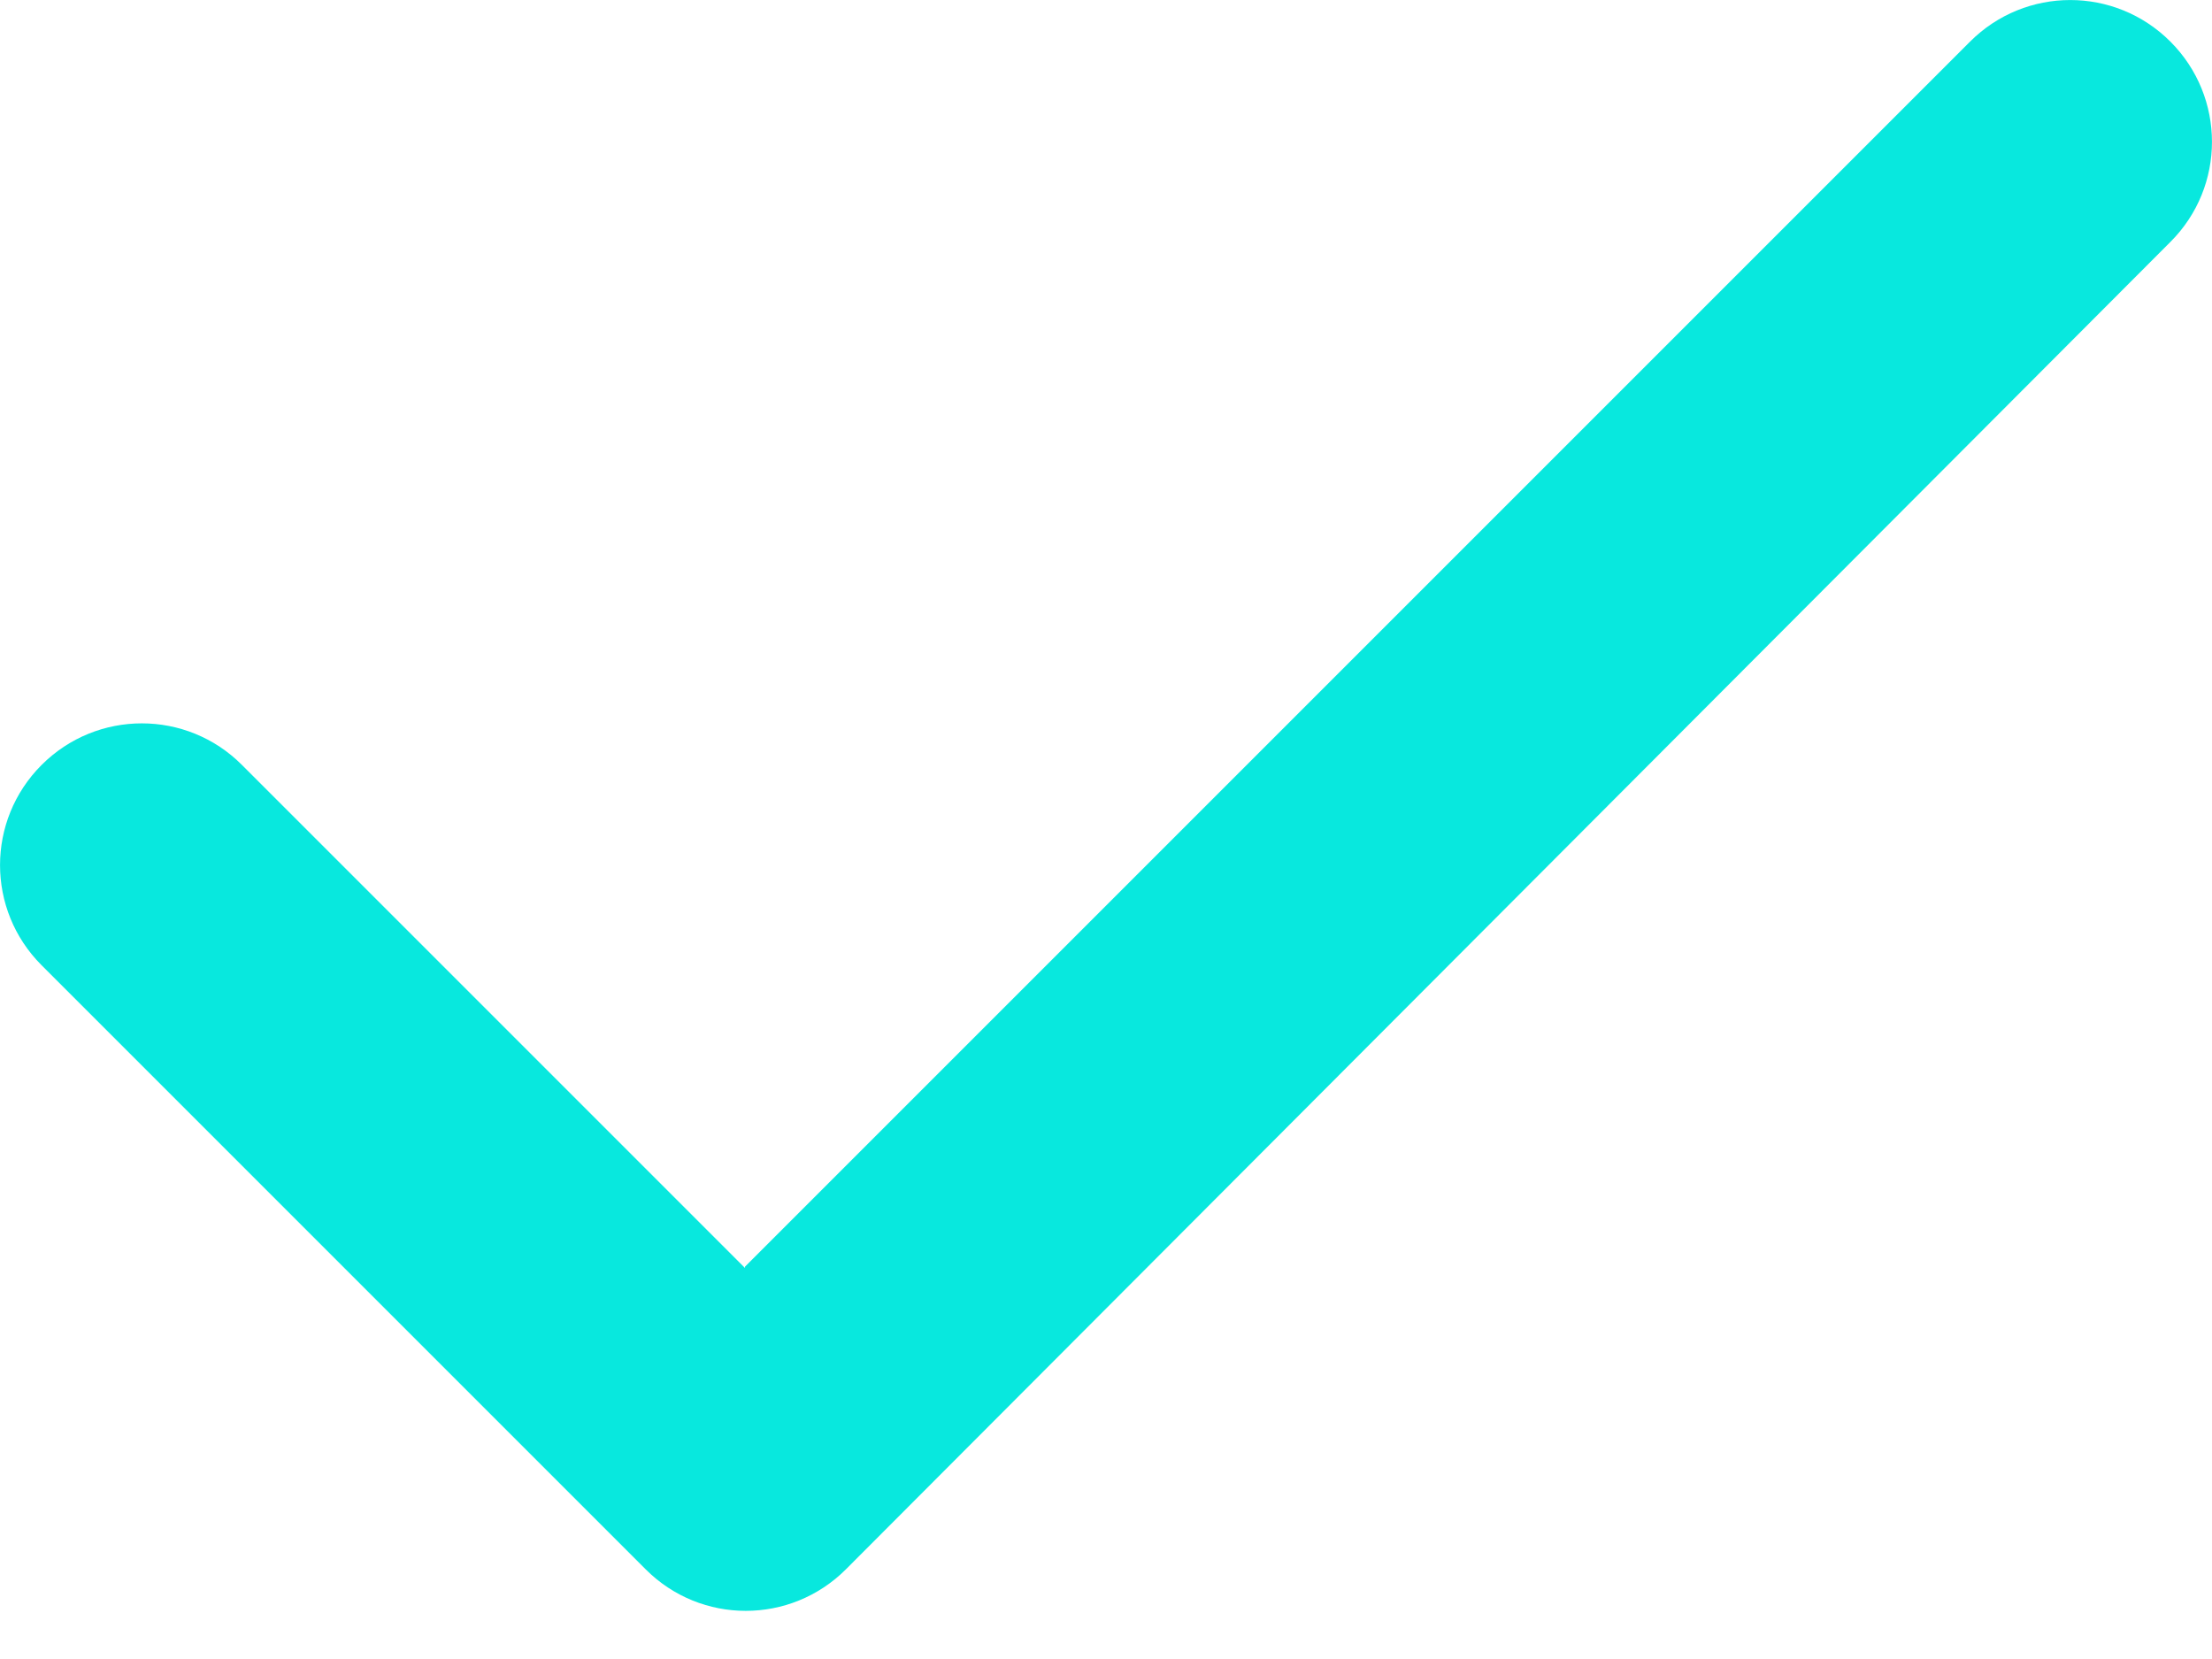
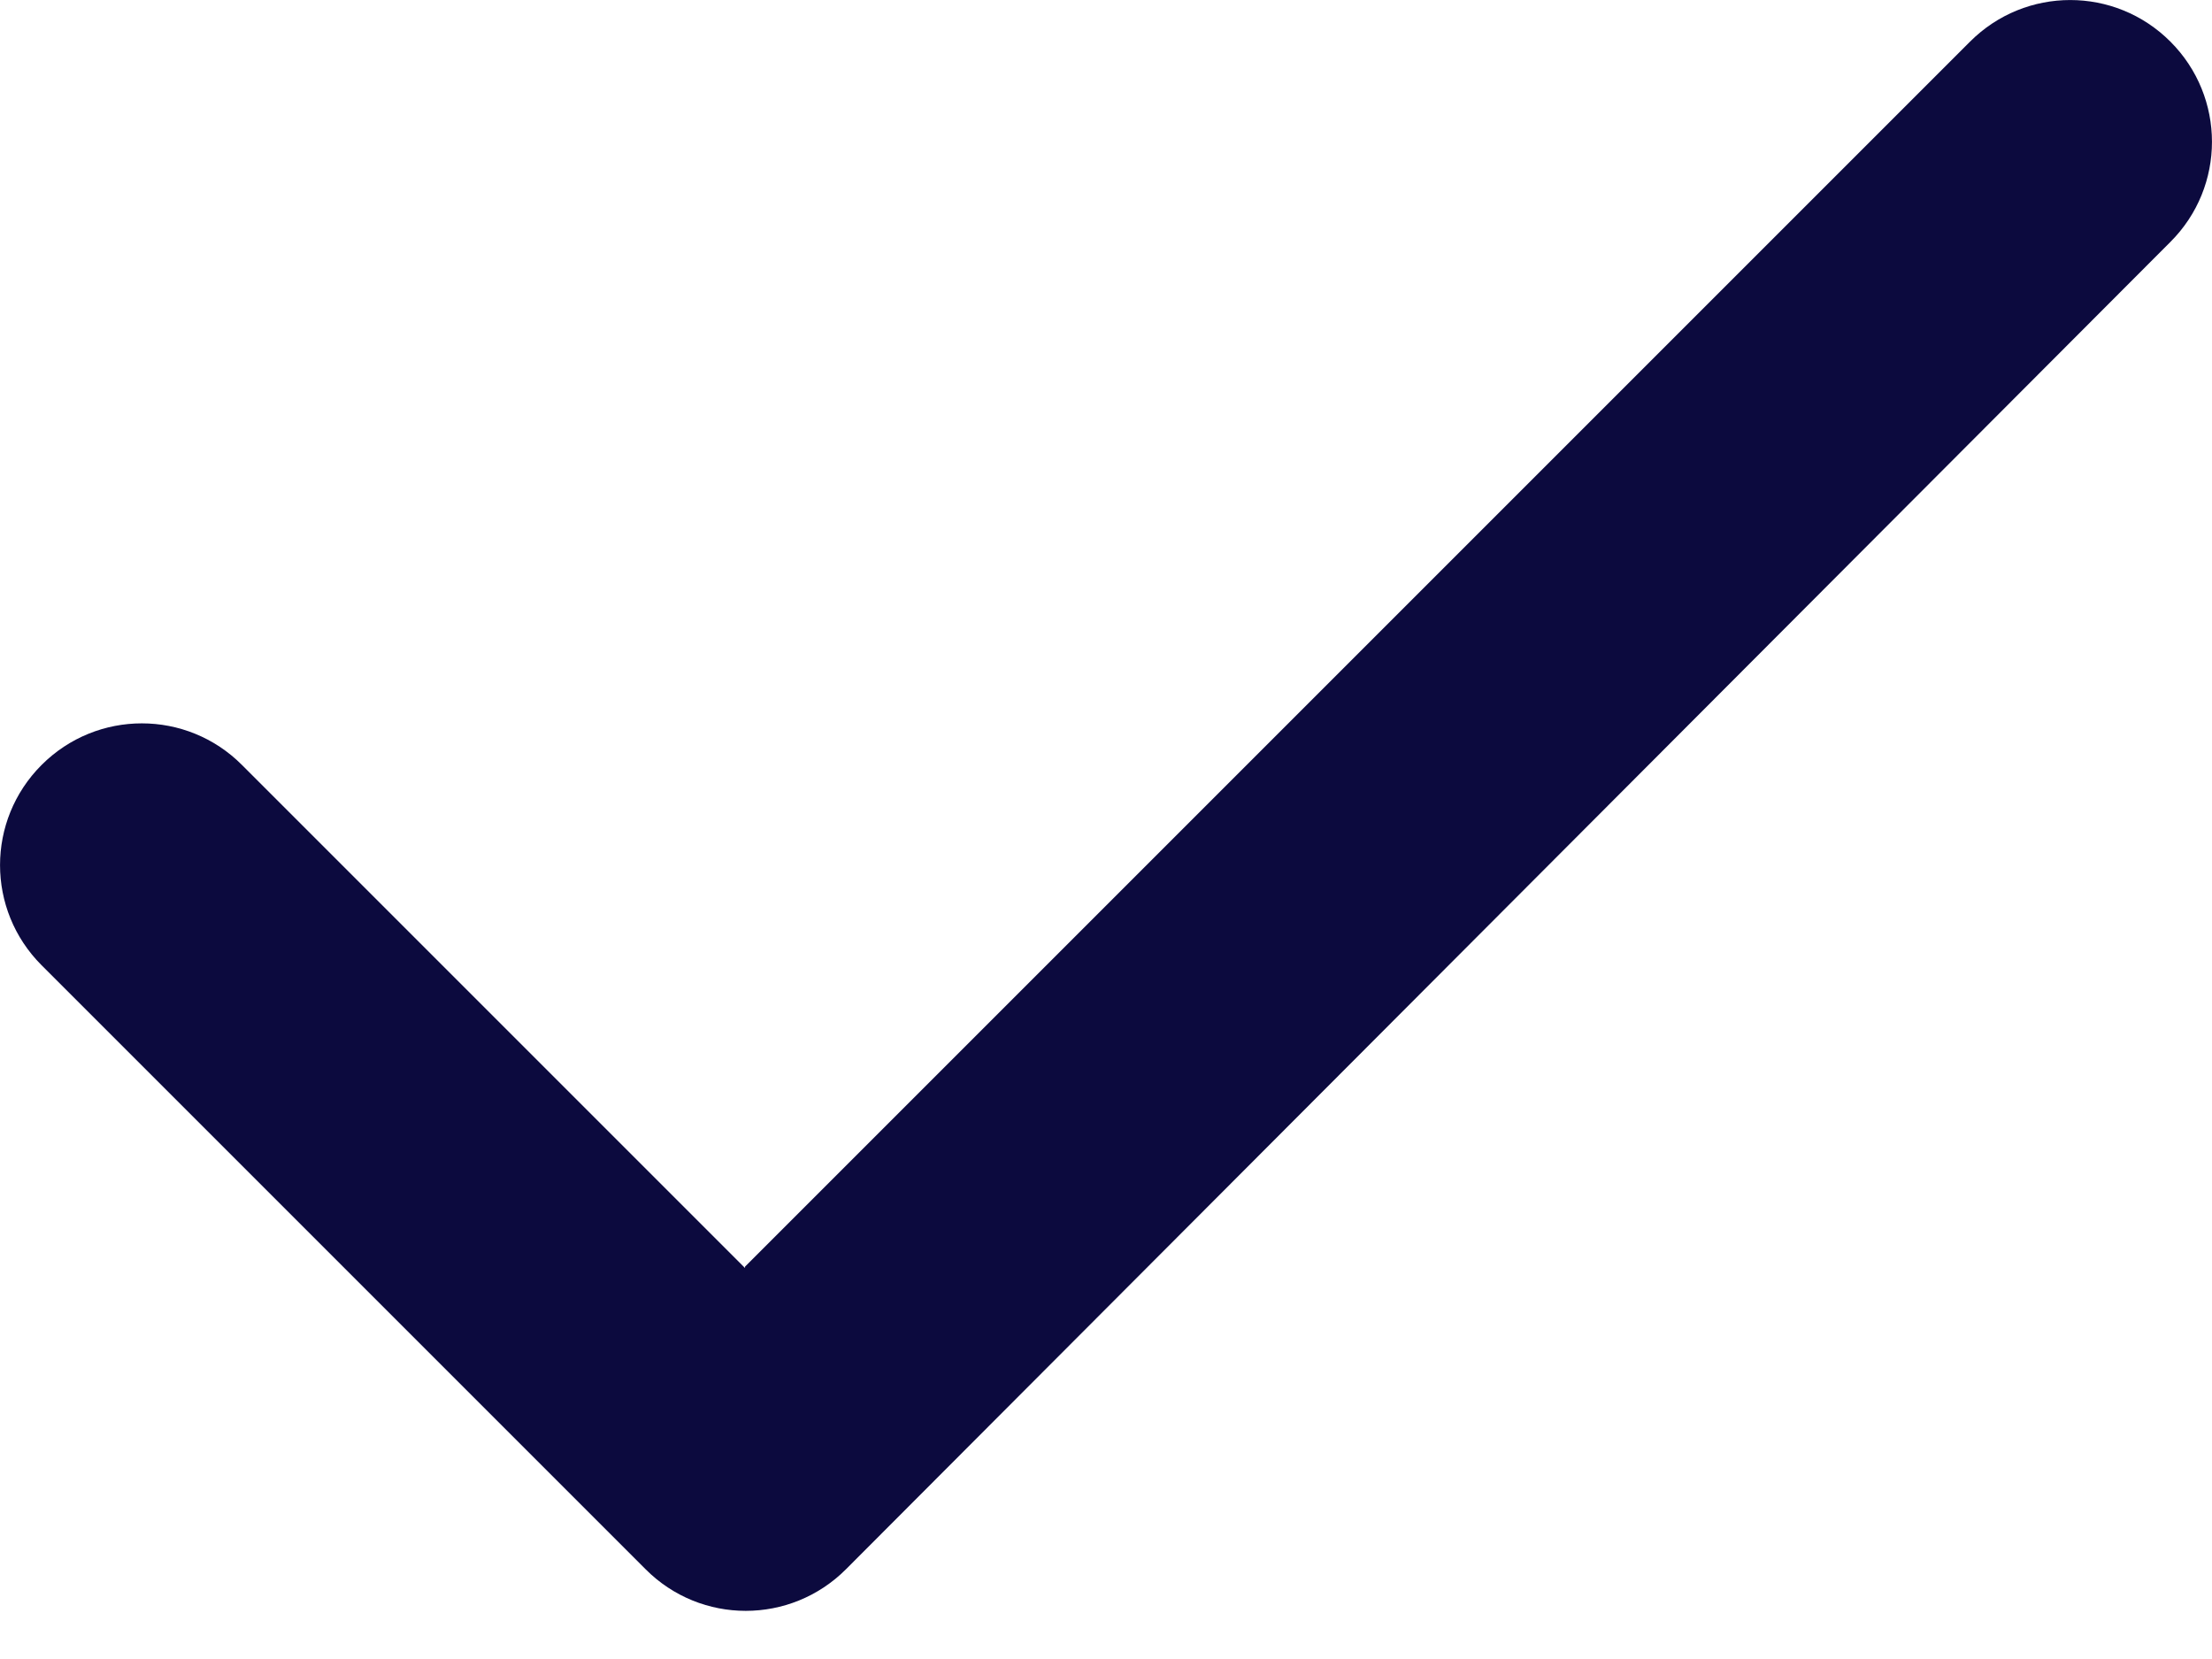
- <svg xmlns="http://www.w3.org/2000/svg" fill="none" height="12" viewBox="0 0 16 12" width="16">
-   <path d="m5.389 9.162 8.861-8.861c.401-.401 1.048-.401 1.449 0 .401.401.401 1.049 0 1.449l-9.58 9.601c-.401.401-1.049.401-1.449 0l-4.369-4.369c-.401-.401-.401-1.048 0-1.449.401-.401 1.049-.401 1.449 0l3.639 3.639z" fill="#08e8de" />
+ <svg xmlns="http://www.w3.org/2000/svg" width="16" height="12" viewBox="0 0 16 12" fill="#0c0a3e">
+   <path d="m5.389 9.162 8.861-8.861c.401-.401 1.048-.401 1.449 0 .401.401.401 1.049 0 1.449l-9.58 9.601c-.401.401-1.049.401-1.449 0l-4.369-4.369c-.401-.401-.401-1.048 0-1.449.401-.401 1.049-.401 1.449 0l3.639 3.639z" />
</svg>
